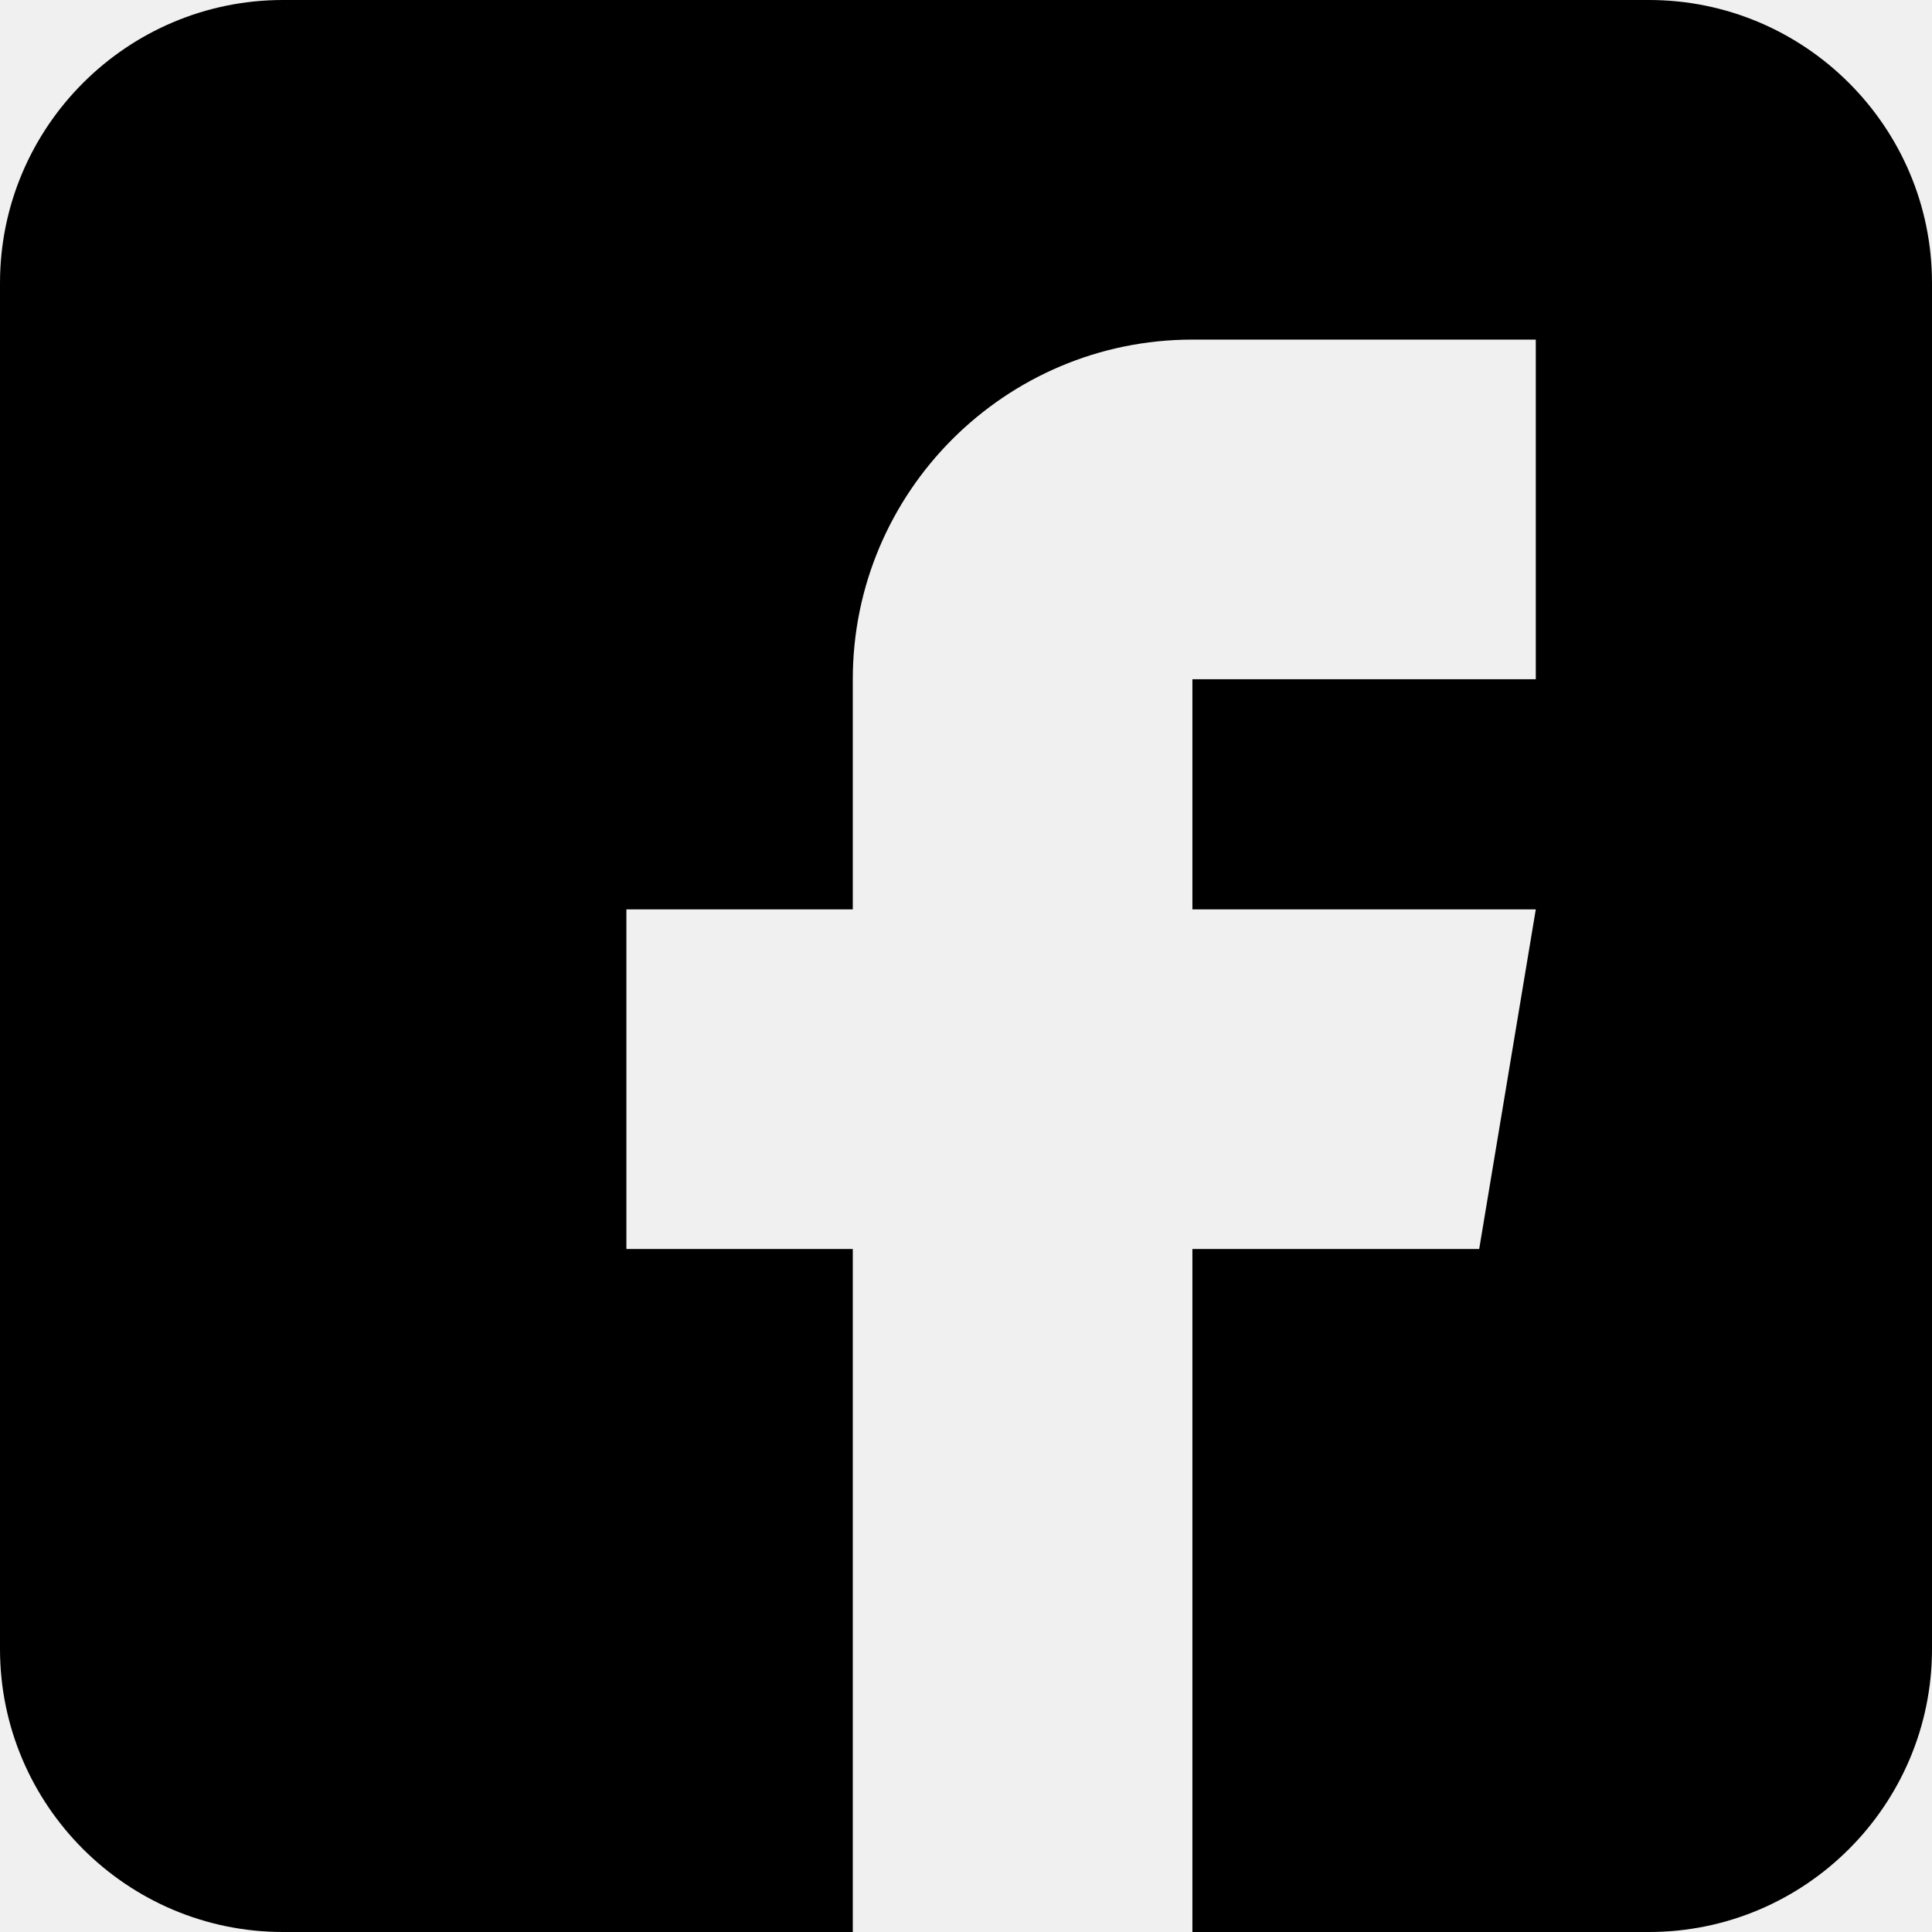
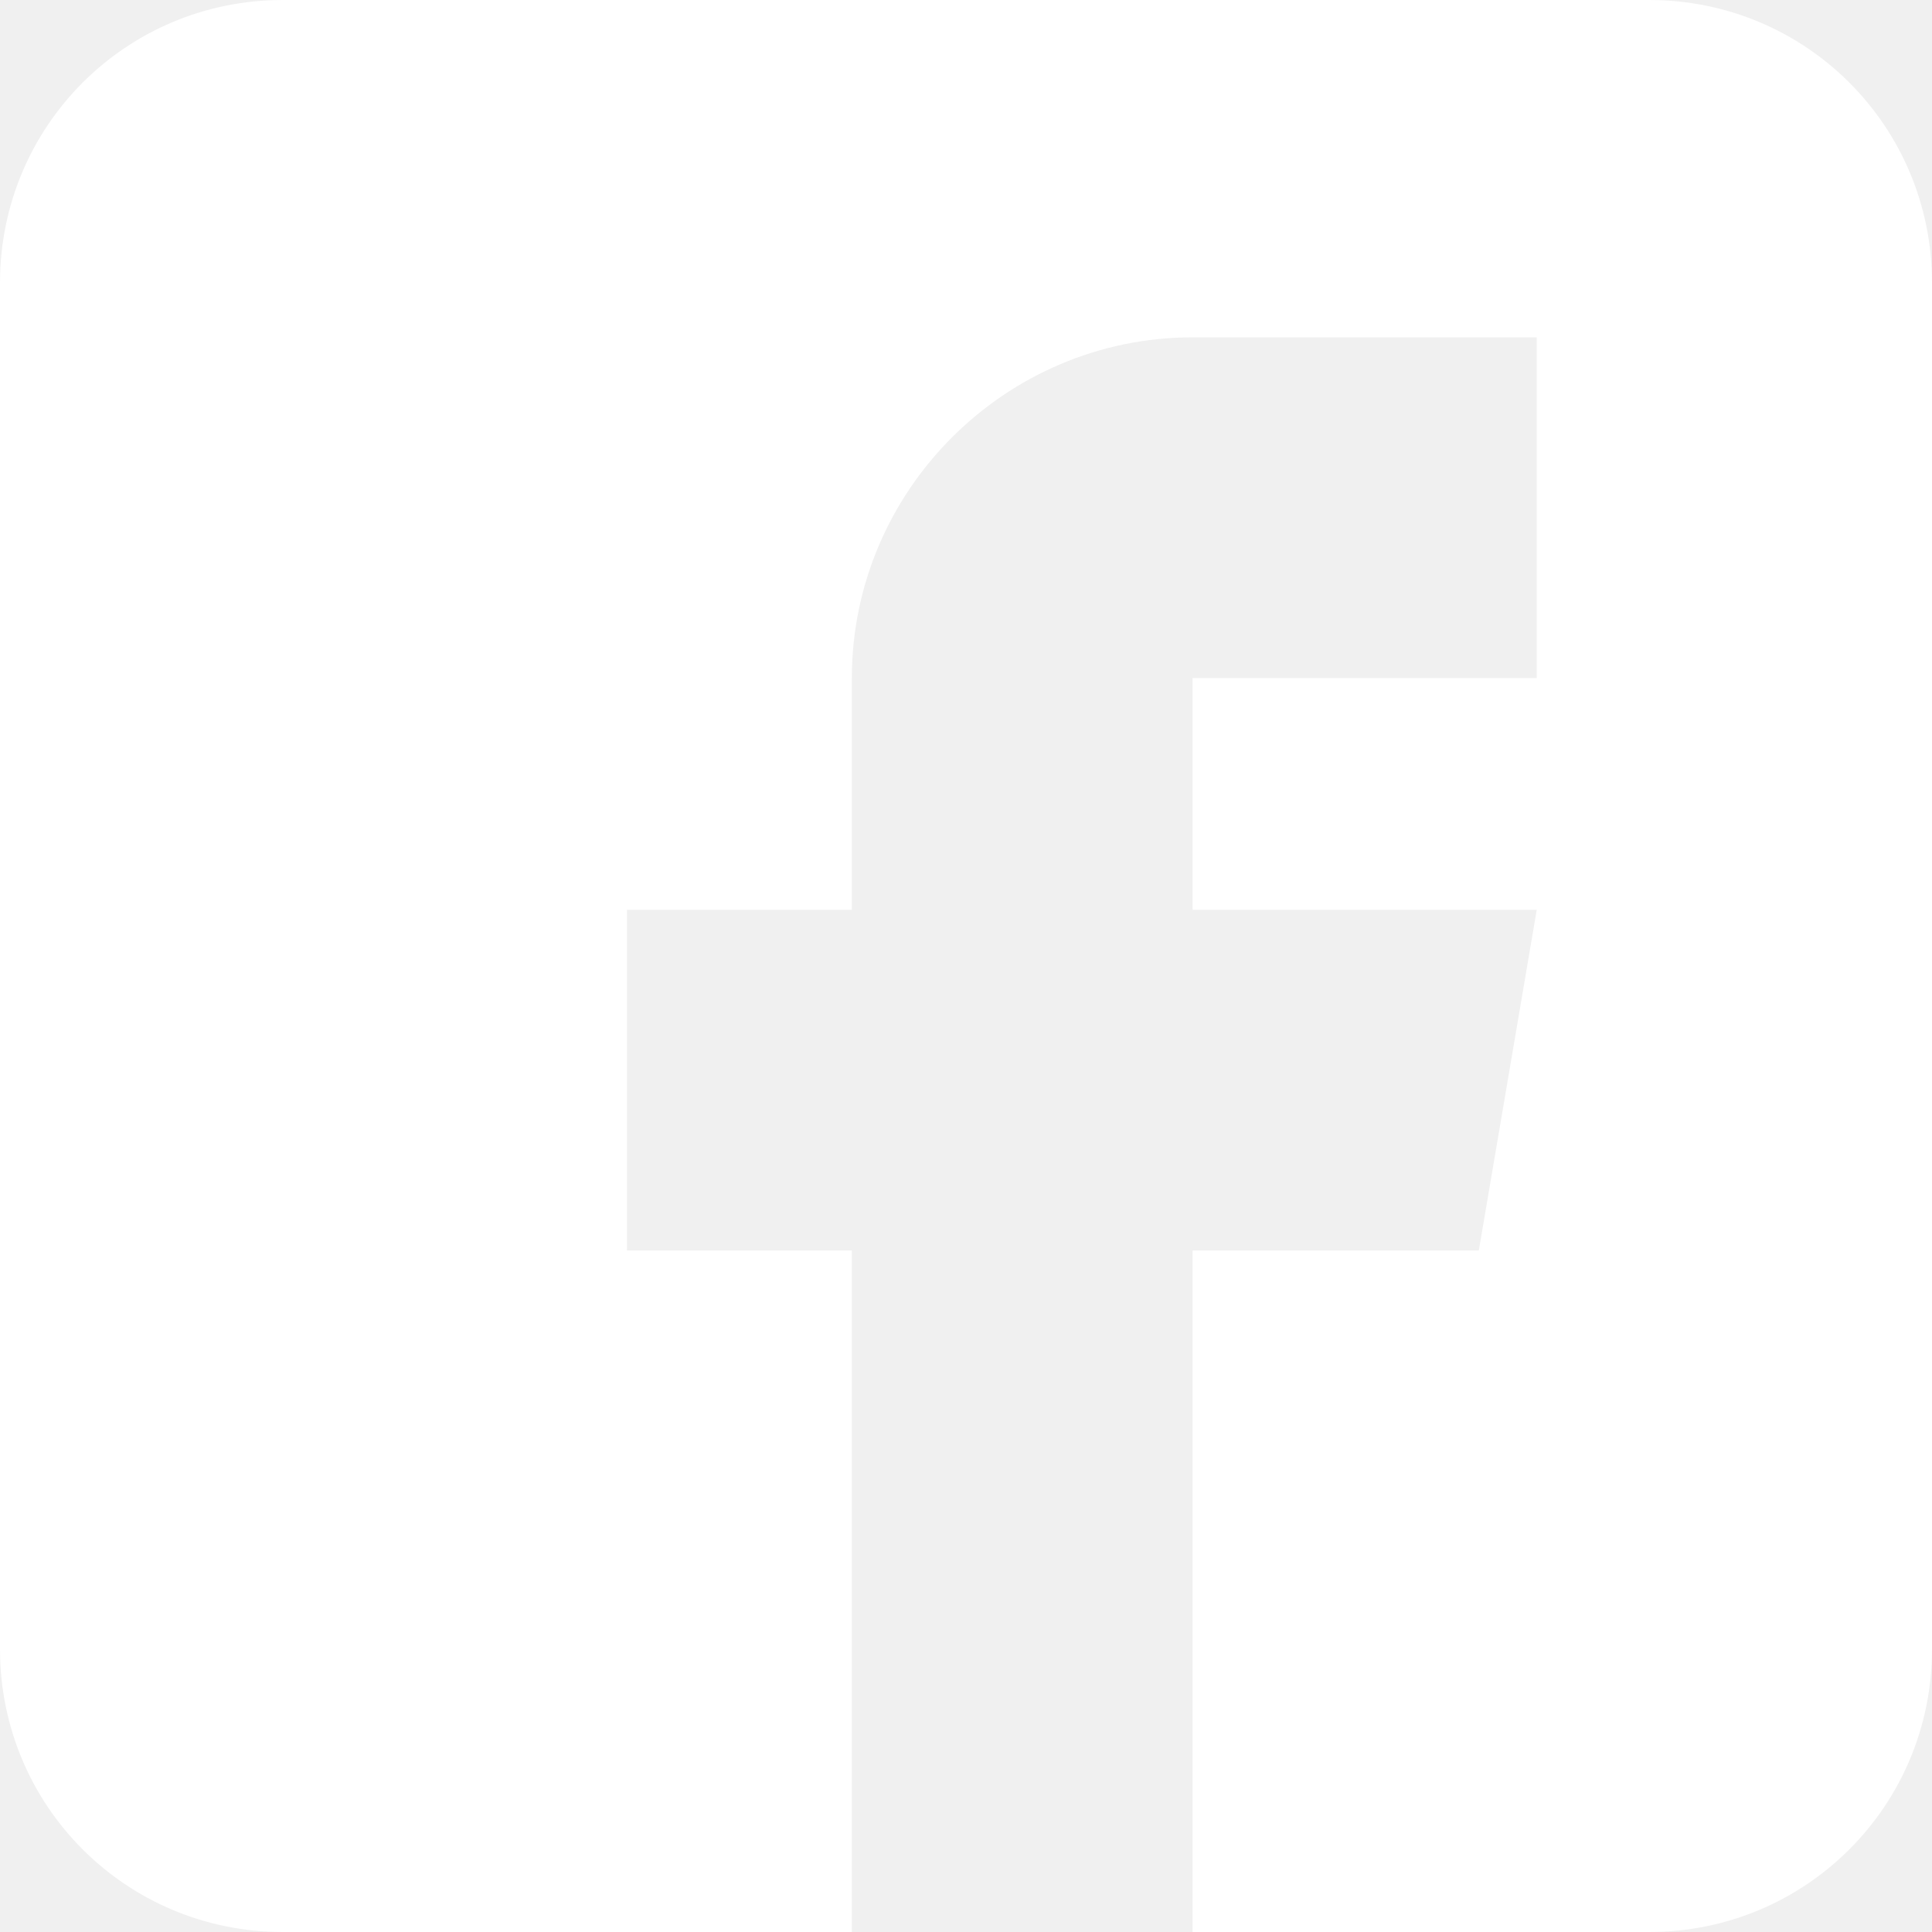
- <svg xmlns="http://www.w3.org/2000/svg" viewBox="0 0 512 512">
-   <path d="m437 0h-362c-41.352 0-75 33.648-75 75v362c0 41.352 33.648 75 75 75h151v-181h-60v-90h60v-61c0-49.629 40.371-90 90-90h91v90h-91v61h91l-15 90h-76v181h121c41.352 0 75-33.648 75-75v-362c0-41.352-33.648-75-75-75zm0 0" />
+ <svg xmlns="http://www.w3.org/2000/svg" version="1.1" id="Livello_1" x="0px" y="0px" viewBox="0 0 56.7 56.7" style="enable-background:new 0 0 56.7 56.7;" xml:space="preserve">
+   <style type="text/css">
+ 	.st0{fill:#FFFFFF;}
+ </style>
+   <path class="st0" d="M48.4,0H8.3C3.7,0,0,3.7,0,8.3v40.1c0,4.6,3.7,8.3,8.3,8.3H25v-20h-6.6v-10H25v-6.8c0-5.5,4.5-10,10-10h10.1v10  H35v6.8h10.1l-1.7,10H35v20h13.4c4.6,0,8.3-3.7,8.3-8.3V8.3C56.7,3.7,53,0,48.4,0z" />
</svg>
